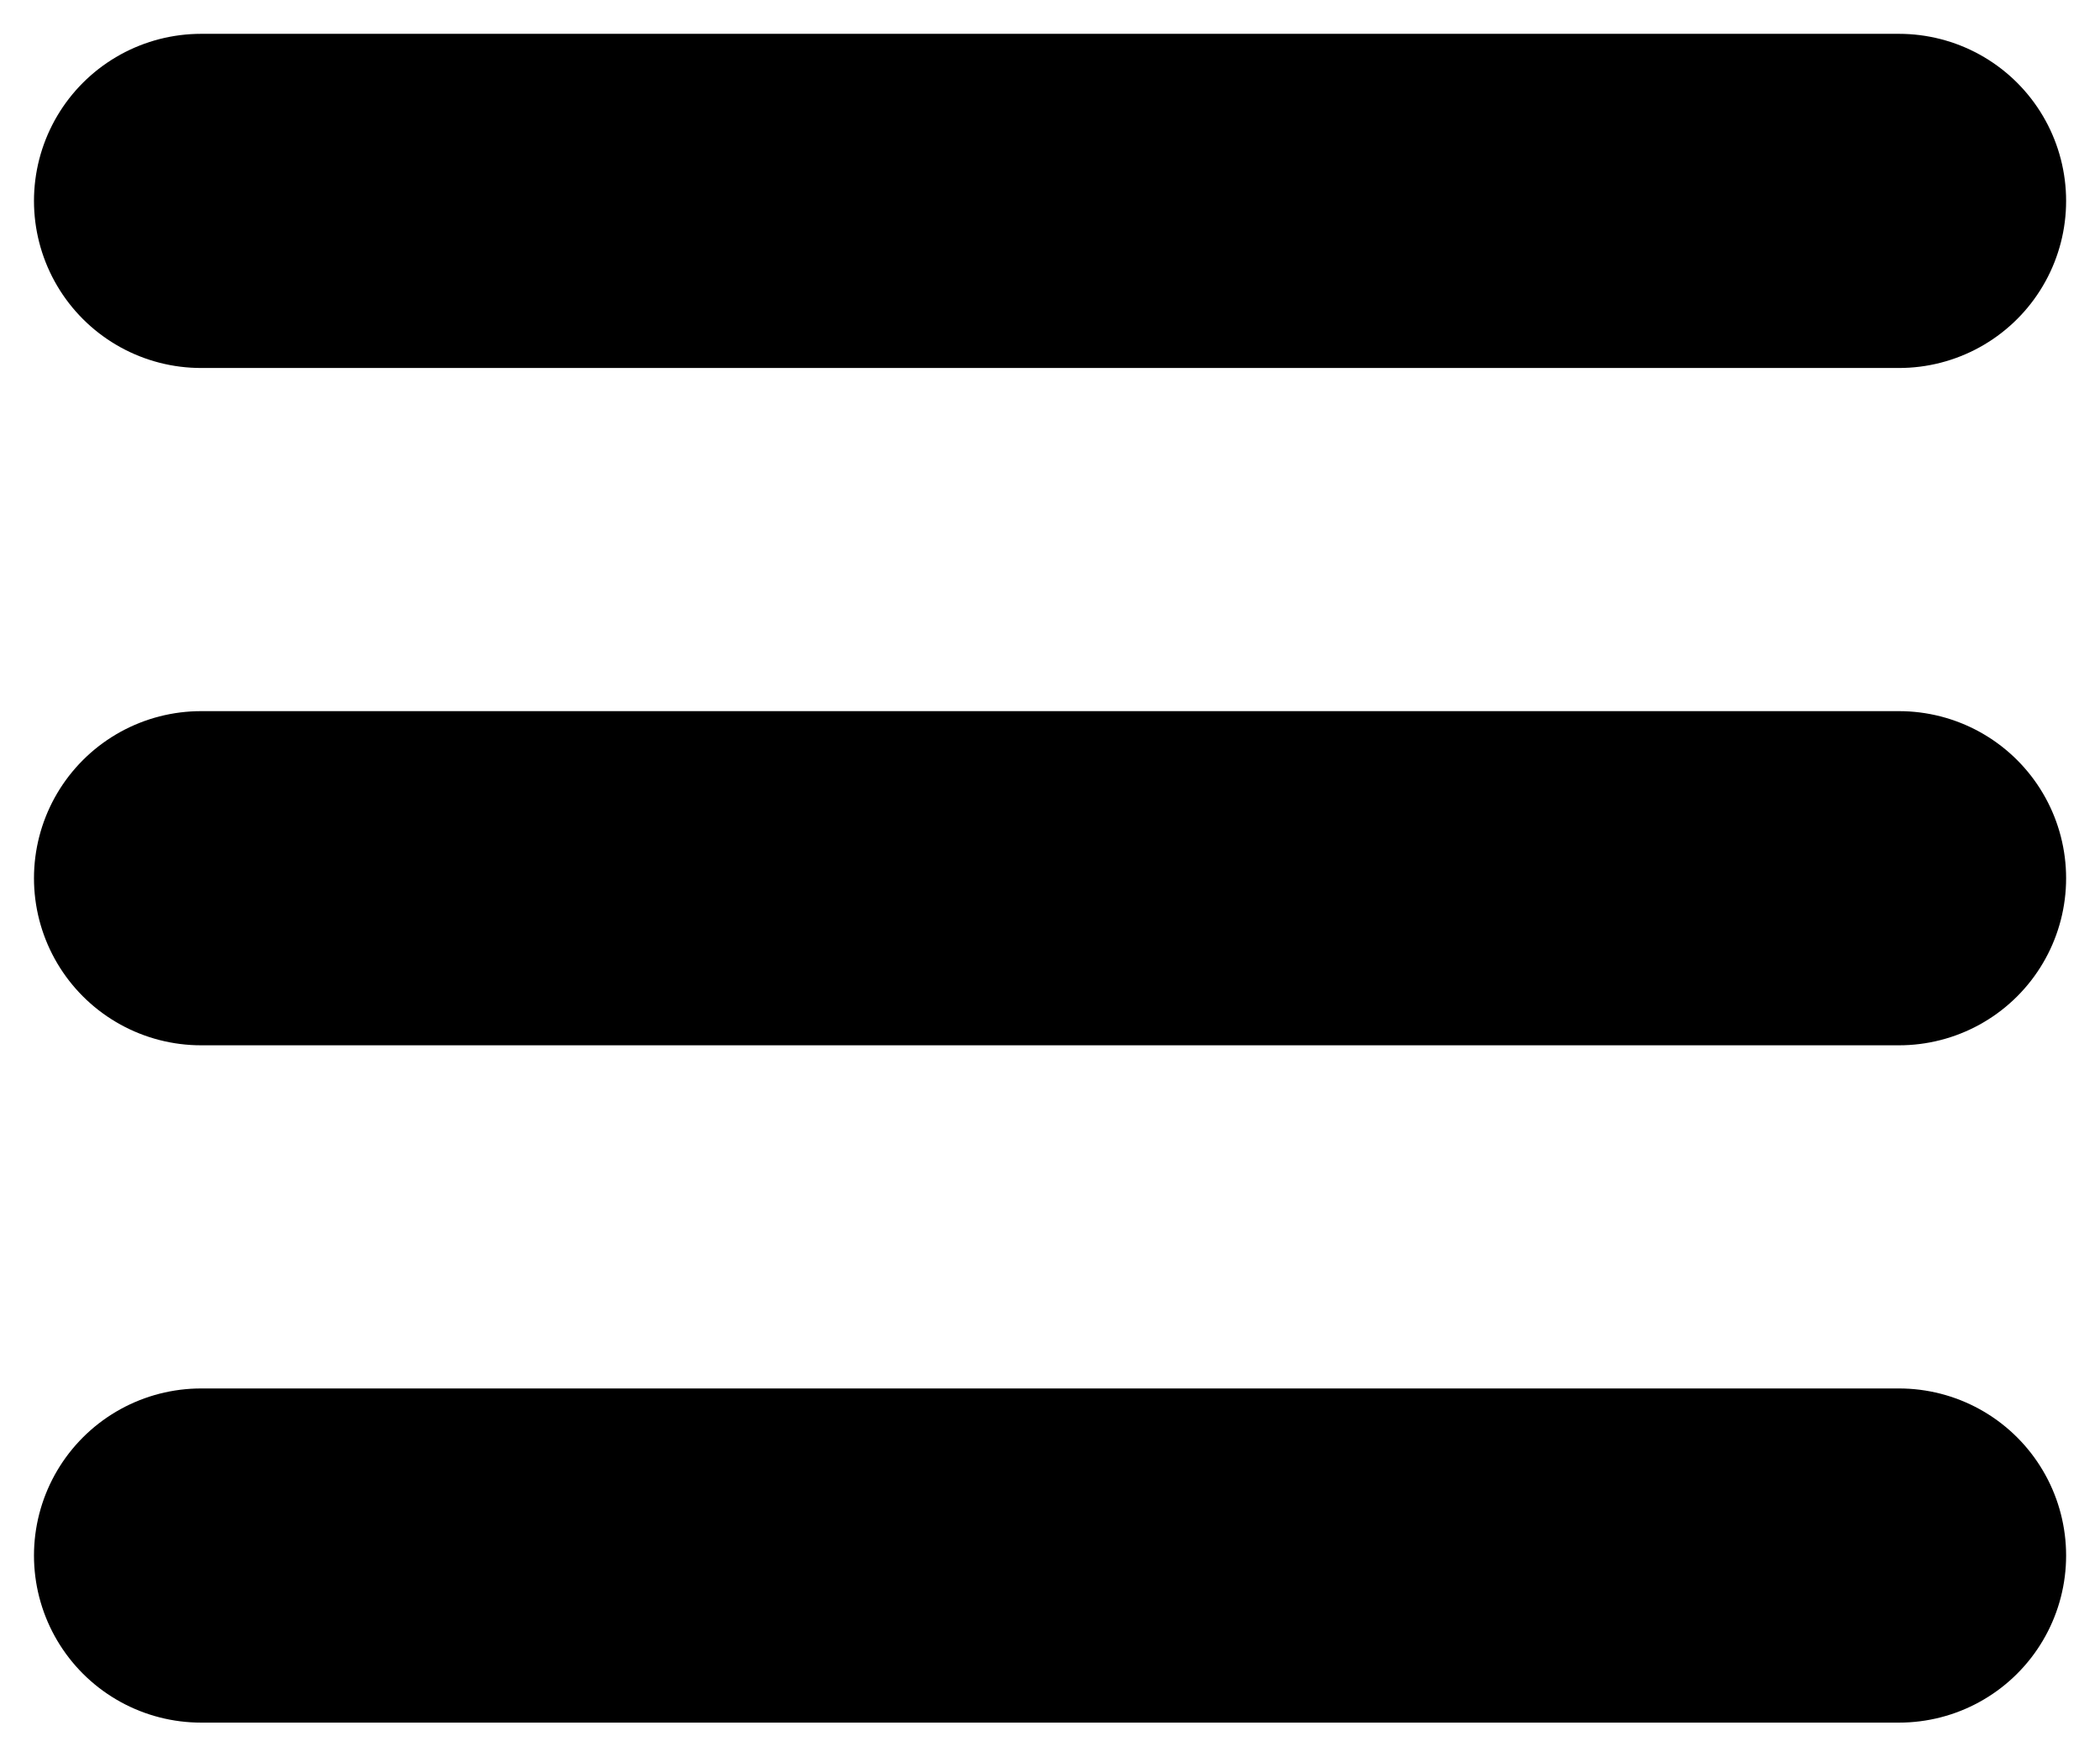
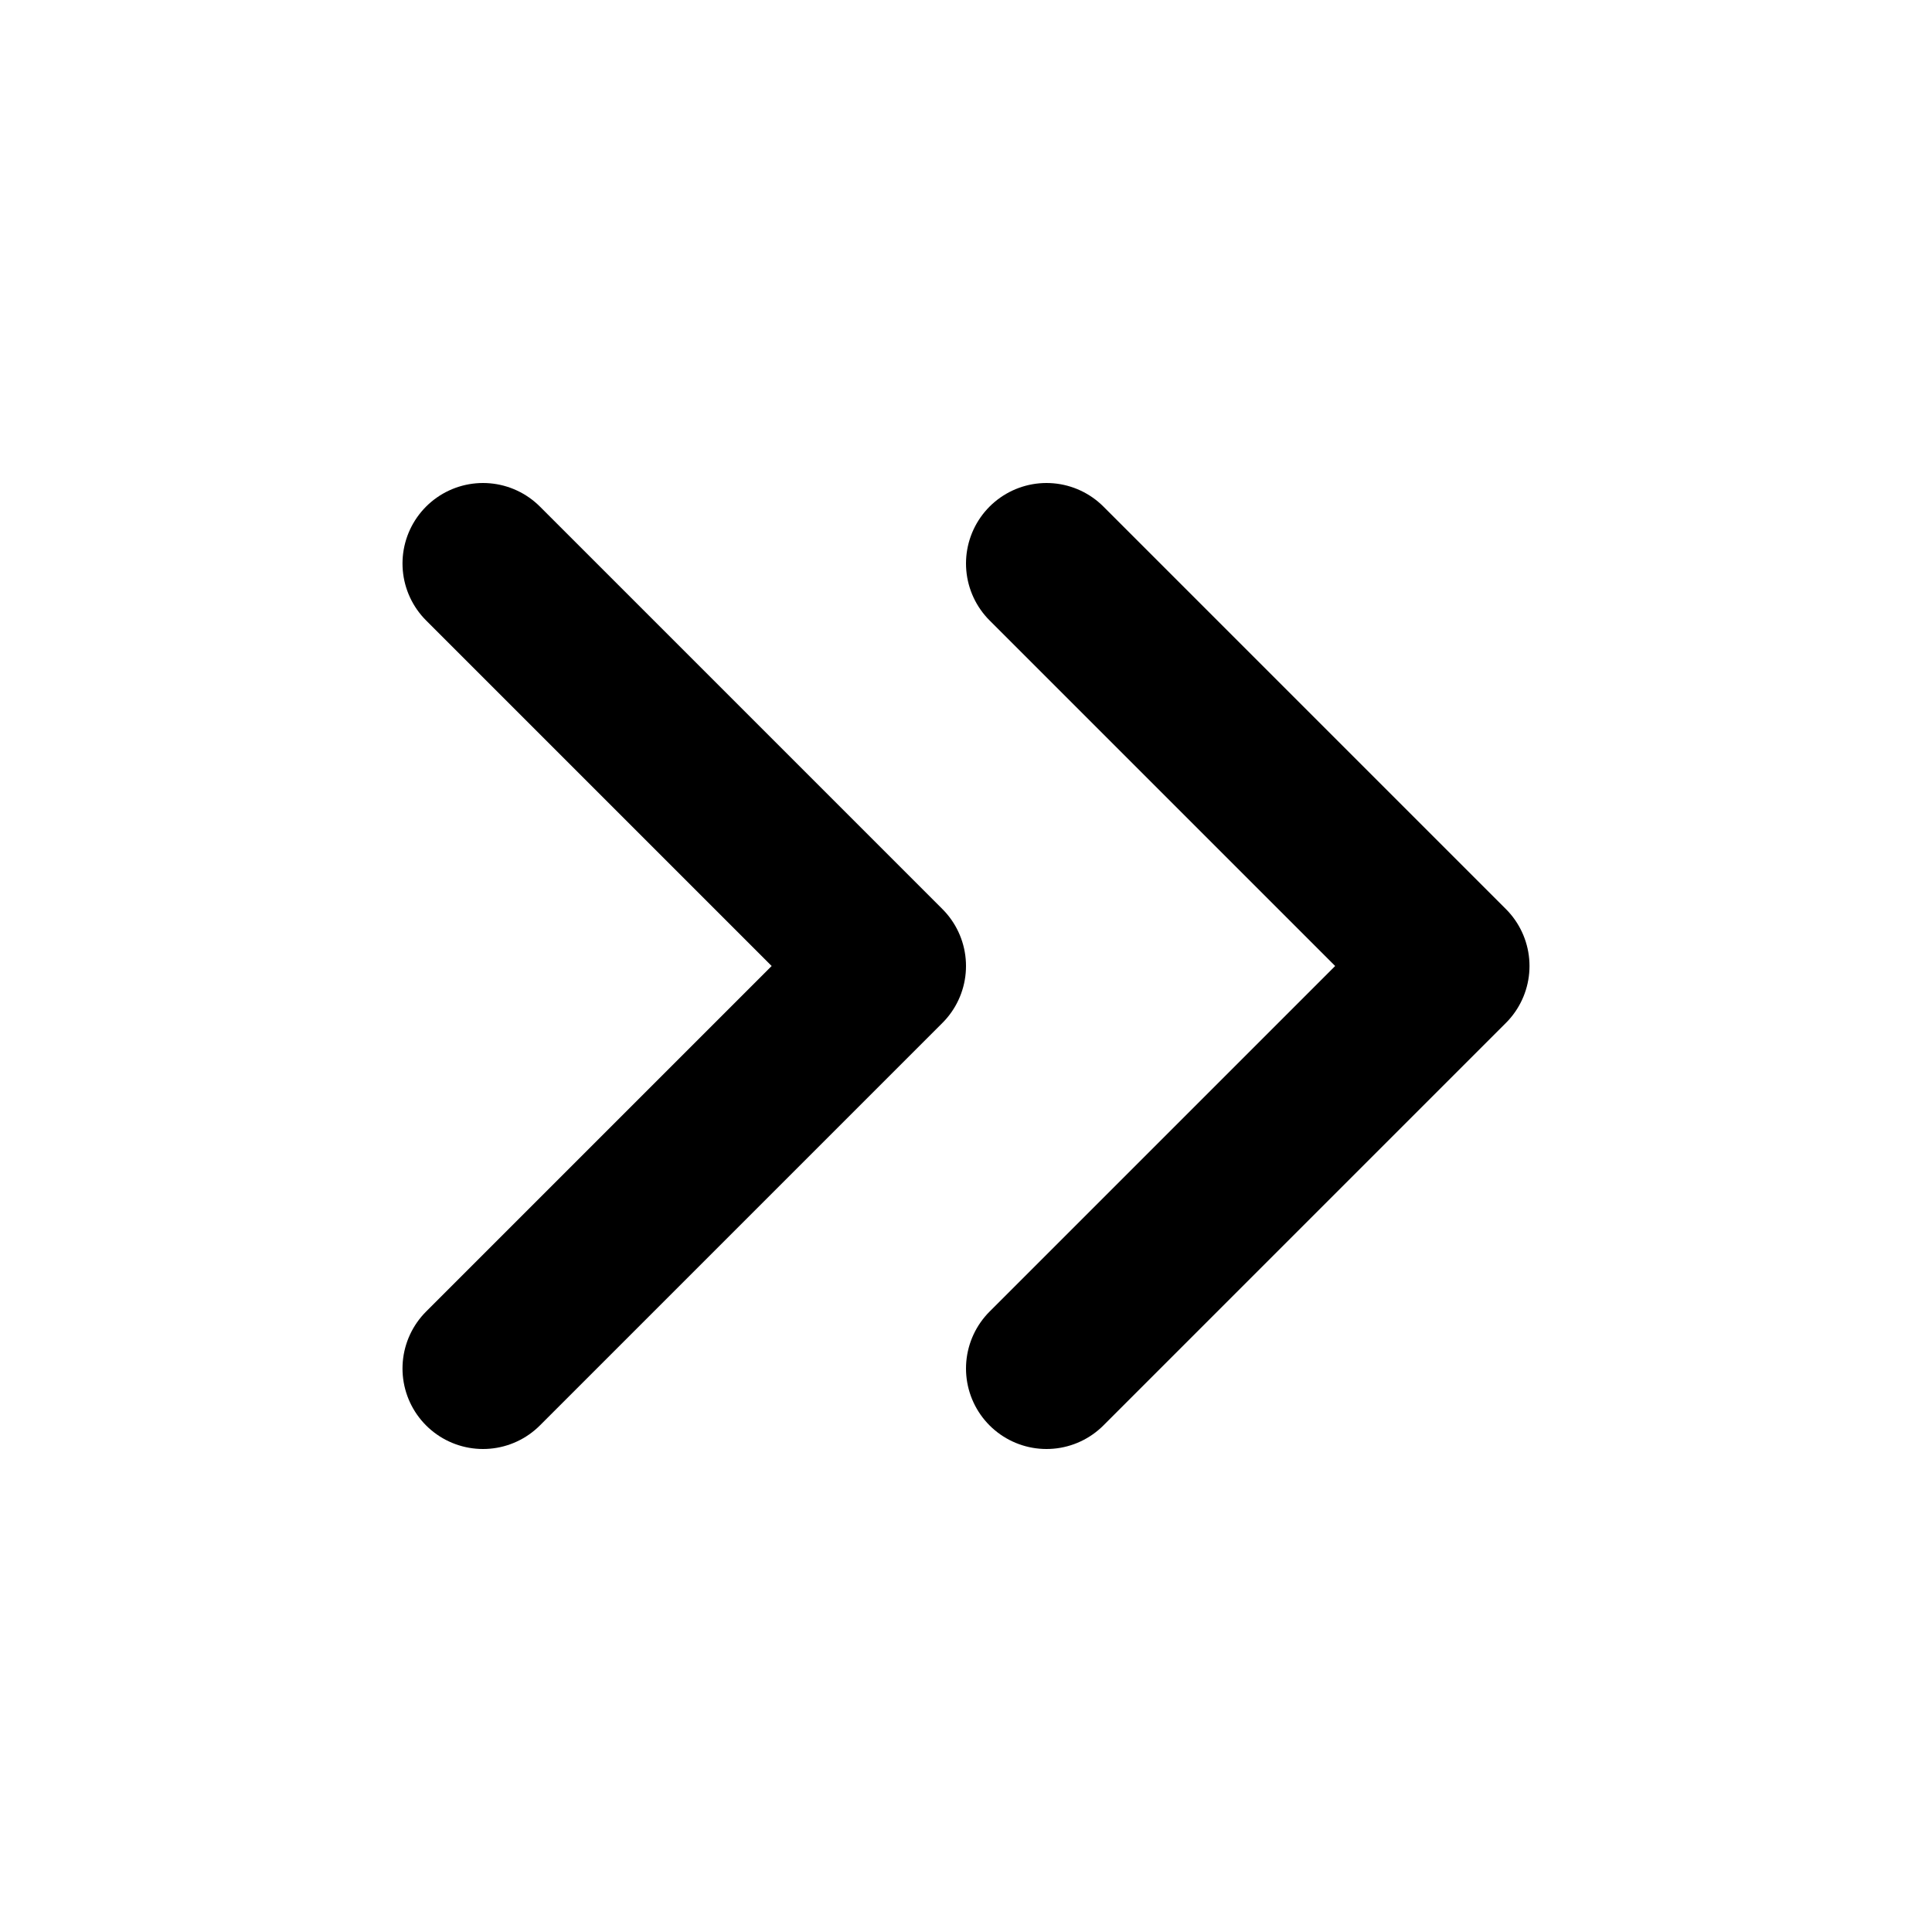
- <svg xmlns="http://www.w3.org/2000/svg" width="310" height="259.344" id="svg2" version="1.1">
-   <defs id="defs4" />
-   <g id="layer1" transform="translate(10.01562,-803.0312)">
-     <g id="g3837">
-       <path id="path3785-0" d="m 19.668,1032.694 250.646,0 0,0" style="fill:none;stroke:#000000;stroke-width:49.336;stroke-linecap:round;stroke-linejoin:miter;stroke-miterlimit:4;stroke-opacity:1;stroke-dasharray:none" />
-       <path id="path3785-0-9" d="m 19.668,932.694 250.646,0 0,0" style="fill:none;stroke:#000000;stroke-width:49.336;stroke-linecap:round;stroke-linejoin:miter;stroke-miterlimit:4;stroke-opacity:1;stroke-dasharray:none" />
-       <path id="path3785-0-4" d="m 19.668,832.694 250.646,0 0,0" style="fill:none;stroke:#000000;stroke-width:49.336;stroke-linecap:round;stroke-linejoin:miter;stroke-miterlimit:4;stroke-opacity:1;stroke-dasharray:none" />
-     </g>
-   </g>
+ <svg xmlns="http://www.w3.org/2000/svg" width="24" height="24" viewBox="0 0 24 24" fill="none" stroke="currentColor" stroke-width="2" stroke-linecap="round" stroke-linejoin="round" class="feather feather-chevrons-right">
+   <polyline points="13 17 18 12 13 7" />
+   <polyline points="6 17 11 12 6 7" />
</svg>
